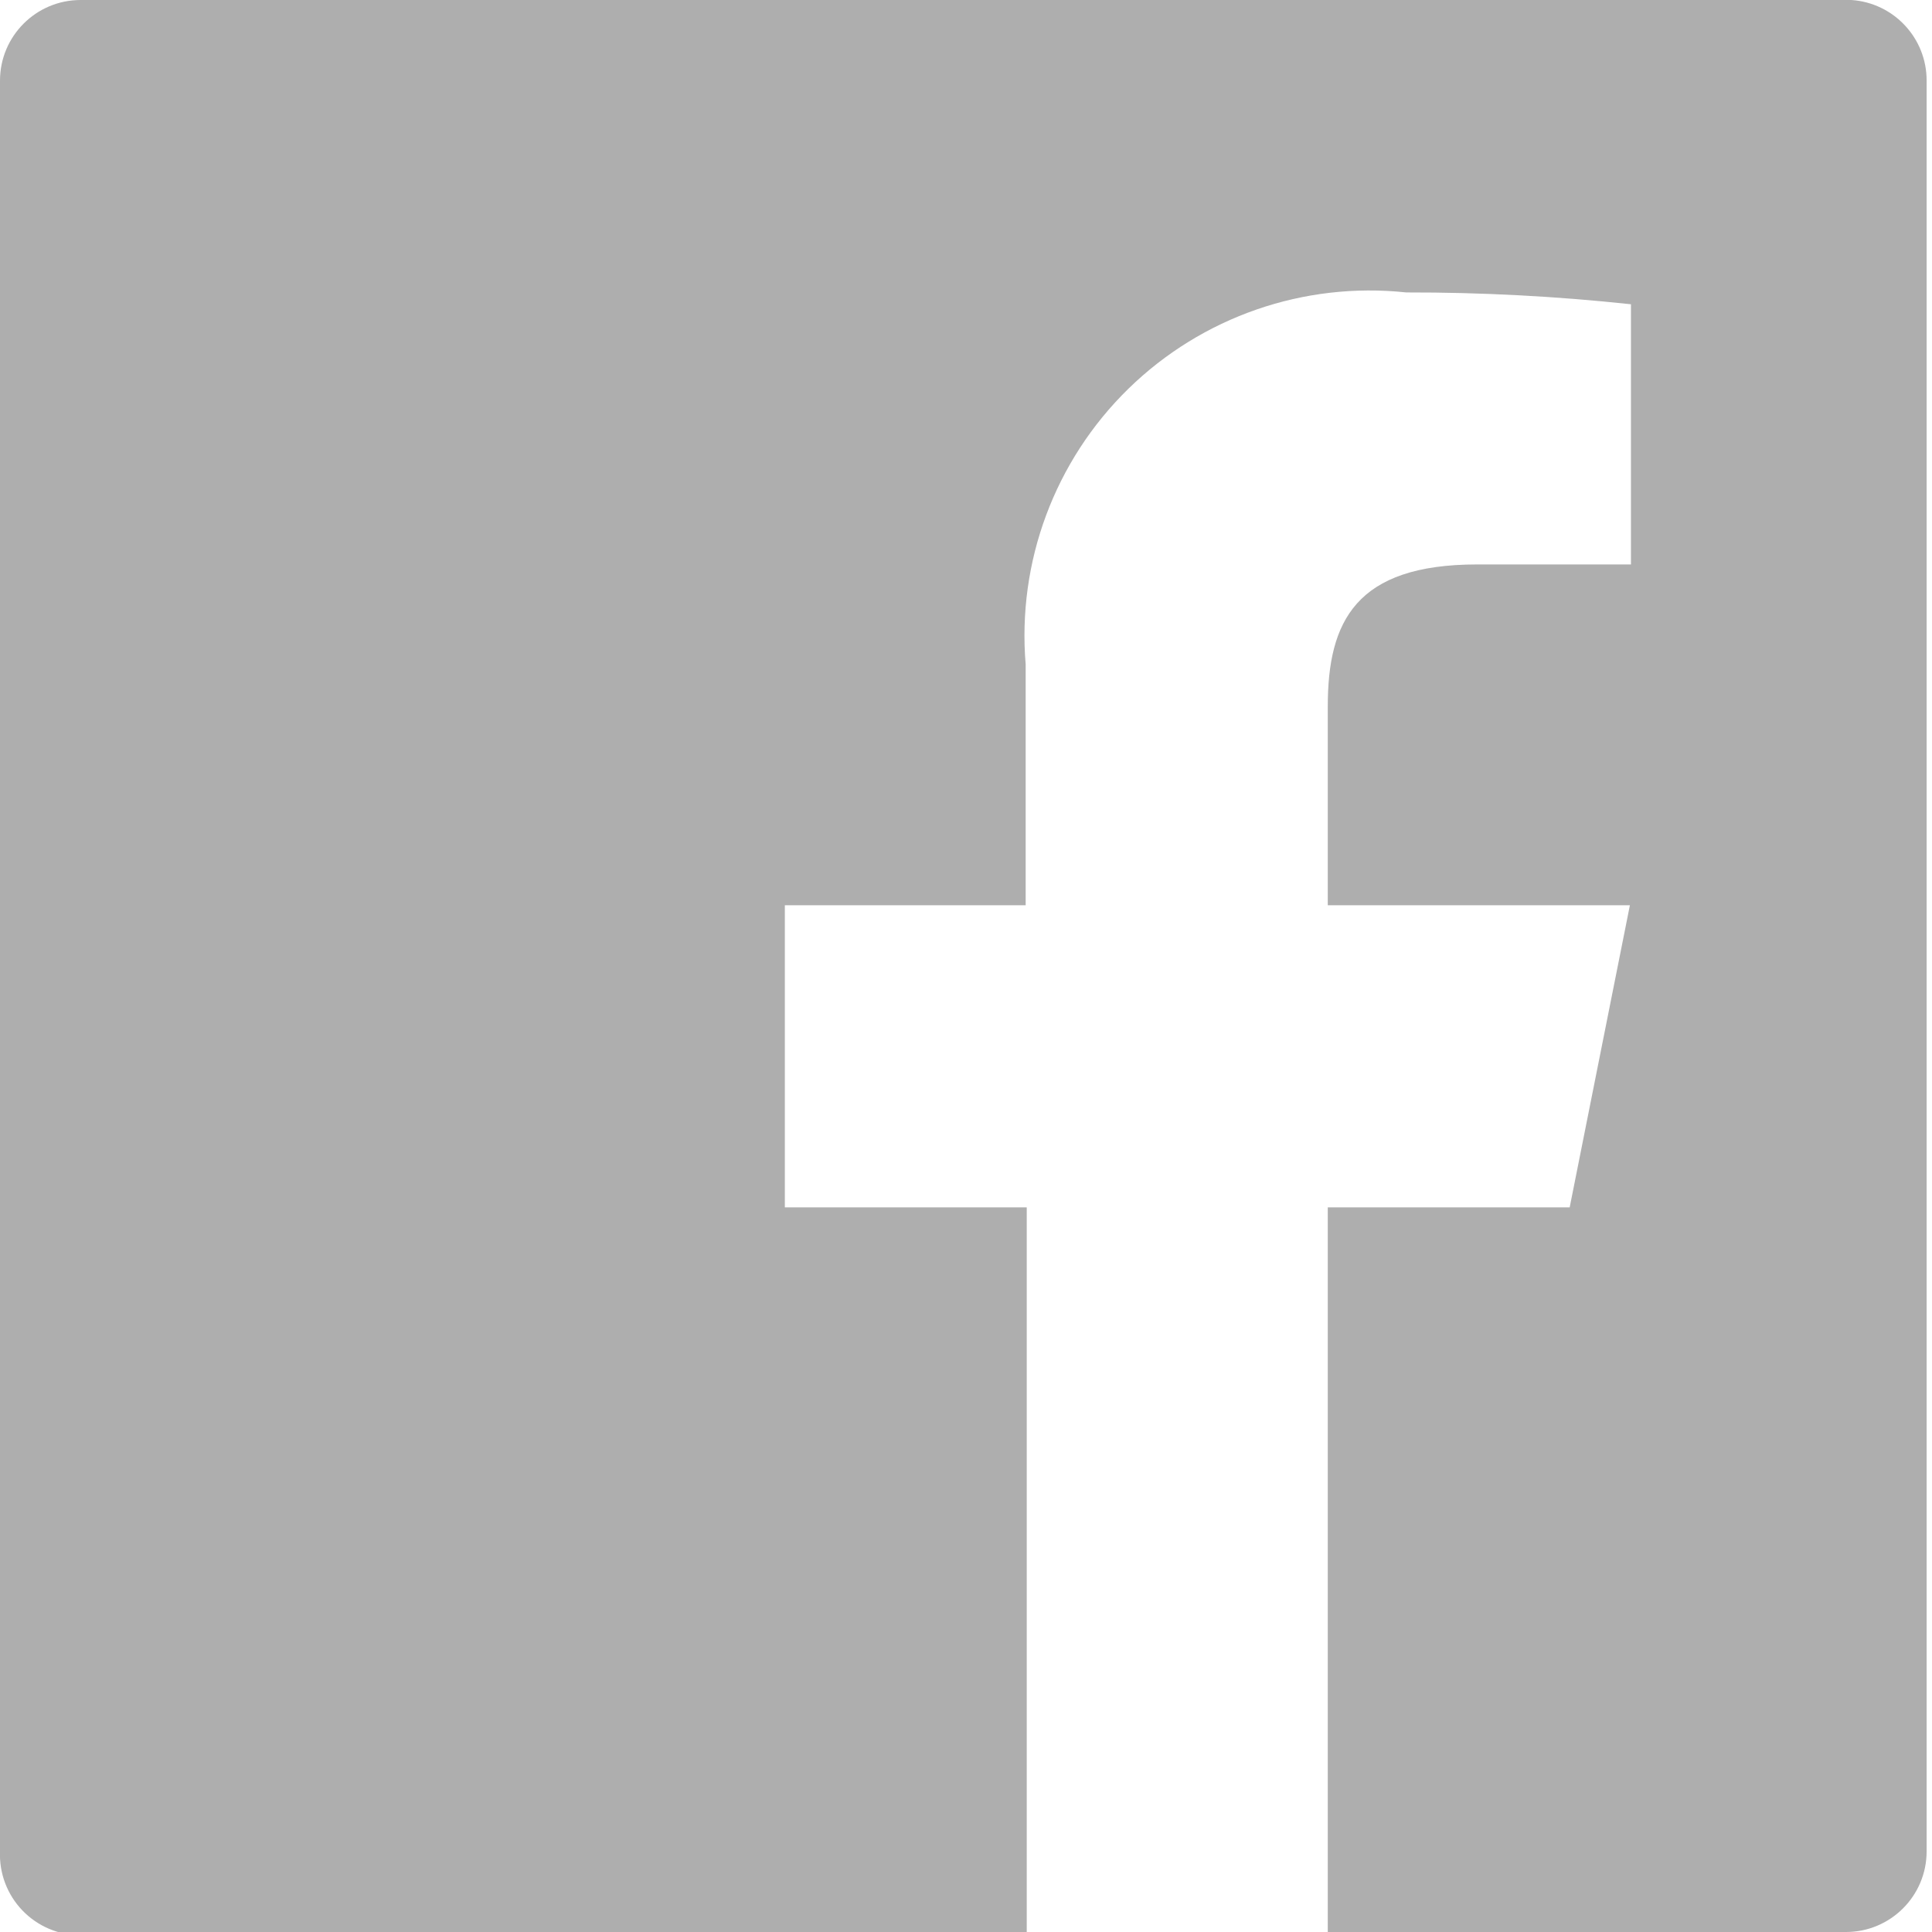
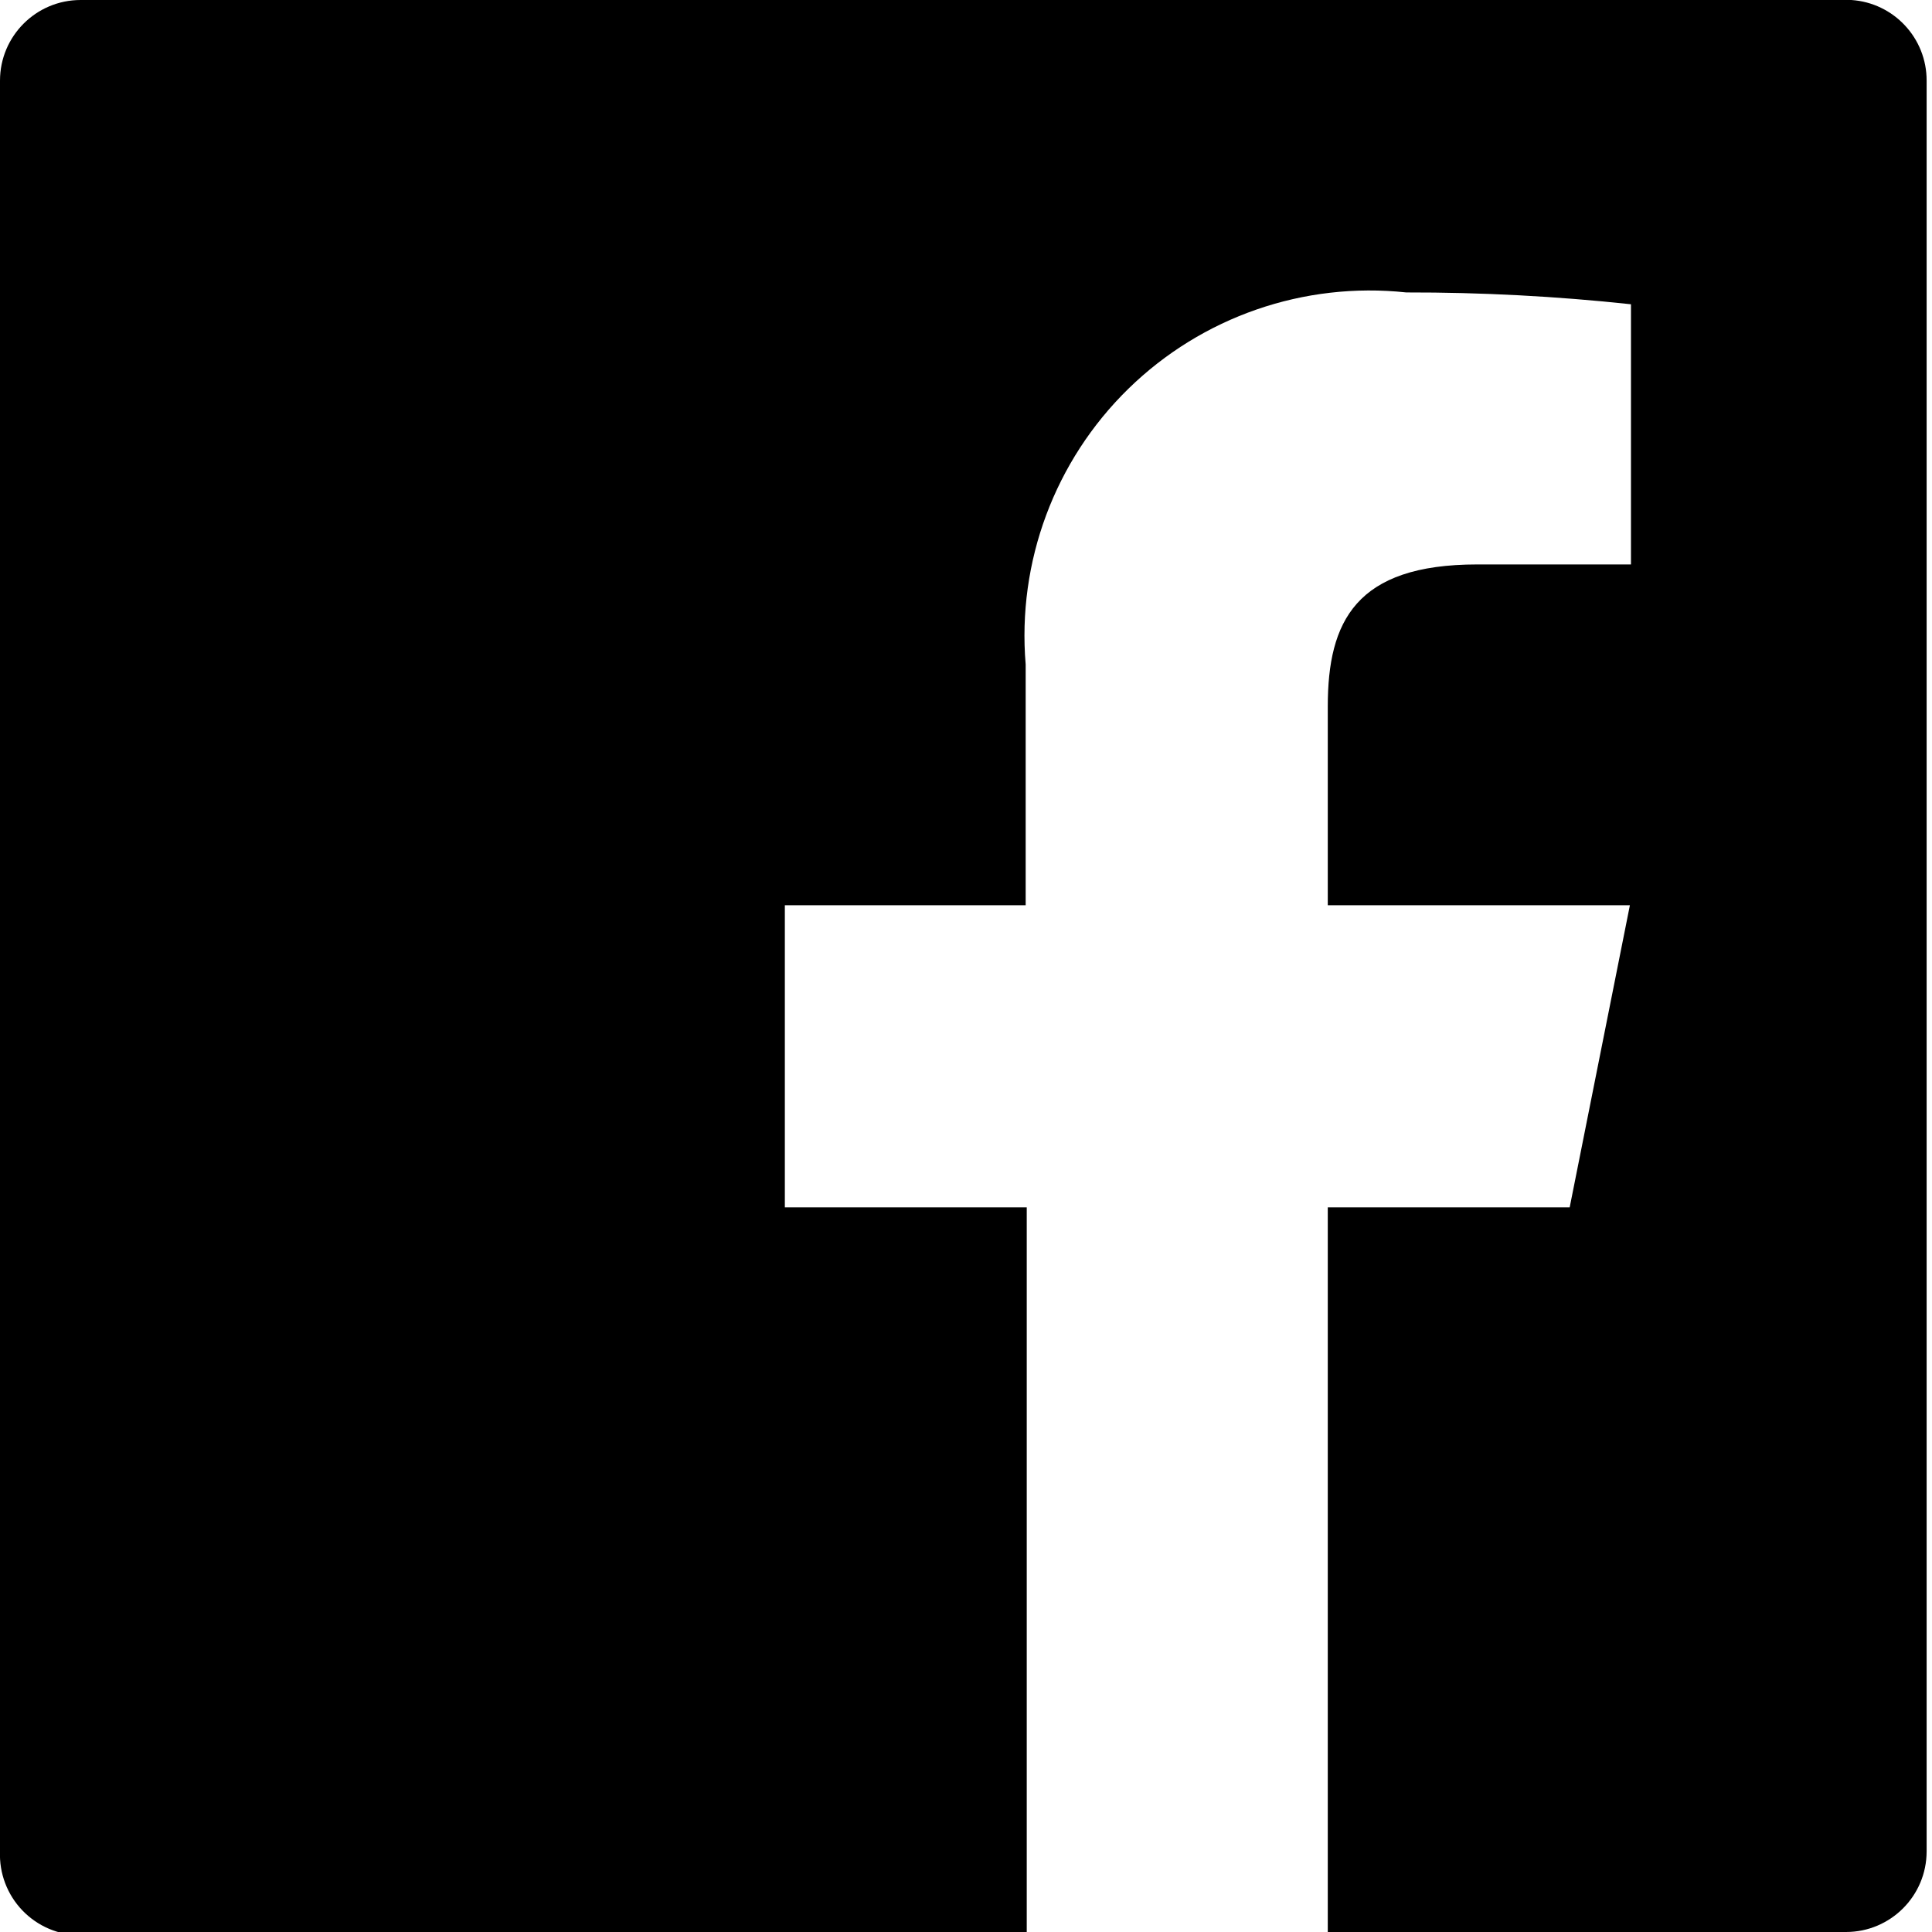
<svg xmlns="http://www.w3.org/2000/svg" viewBox="0 0 17.97 17.97">
-   <defs>
-     <style>.cls-1{fill:#aeaeae;}</style>
-   </defs>
+   <defs />
  <g id="Layer_2" data-name="Layer 2">
    <g id="Layer_1-2" data-name="Layer 1">
      <path id="footericonfb" class="cls-1" d="M17.22,0H.75A.75.75,0,0,0,0,.75V17.22A.75.75,0,0,0,.75,18h8.8V11.23H7.3V8.42H9.54V6.18a3.21,3.21,0,0,1,3.54-3.46,19.21,19.21,0,0,1,2.09.11V5.25H13.74c-1.13,0-1.39.53-1.39,1.32V8.42h2.81l-.56,2.81H12.35l0,6.74h4.82a.75.75,0,0,0,.75-.75V.75A.75.75,0,0,0,17.22,0Z" />
    </g>
  </g>
</svg>
